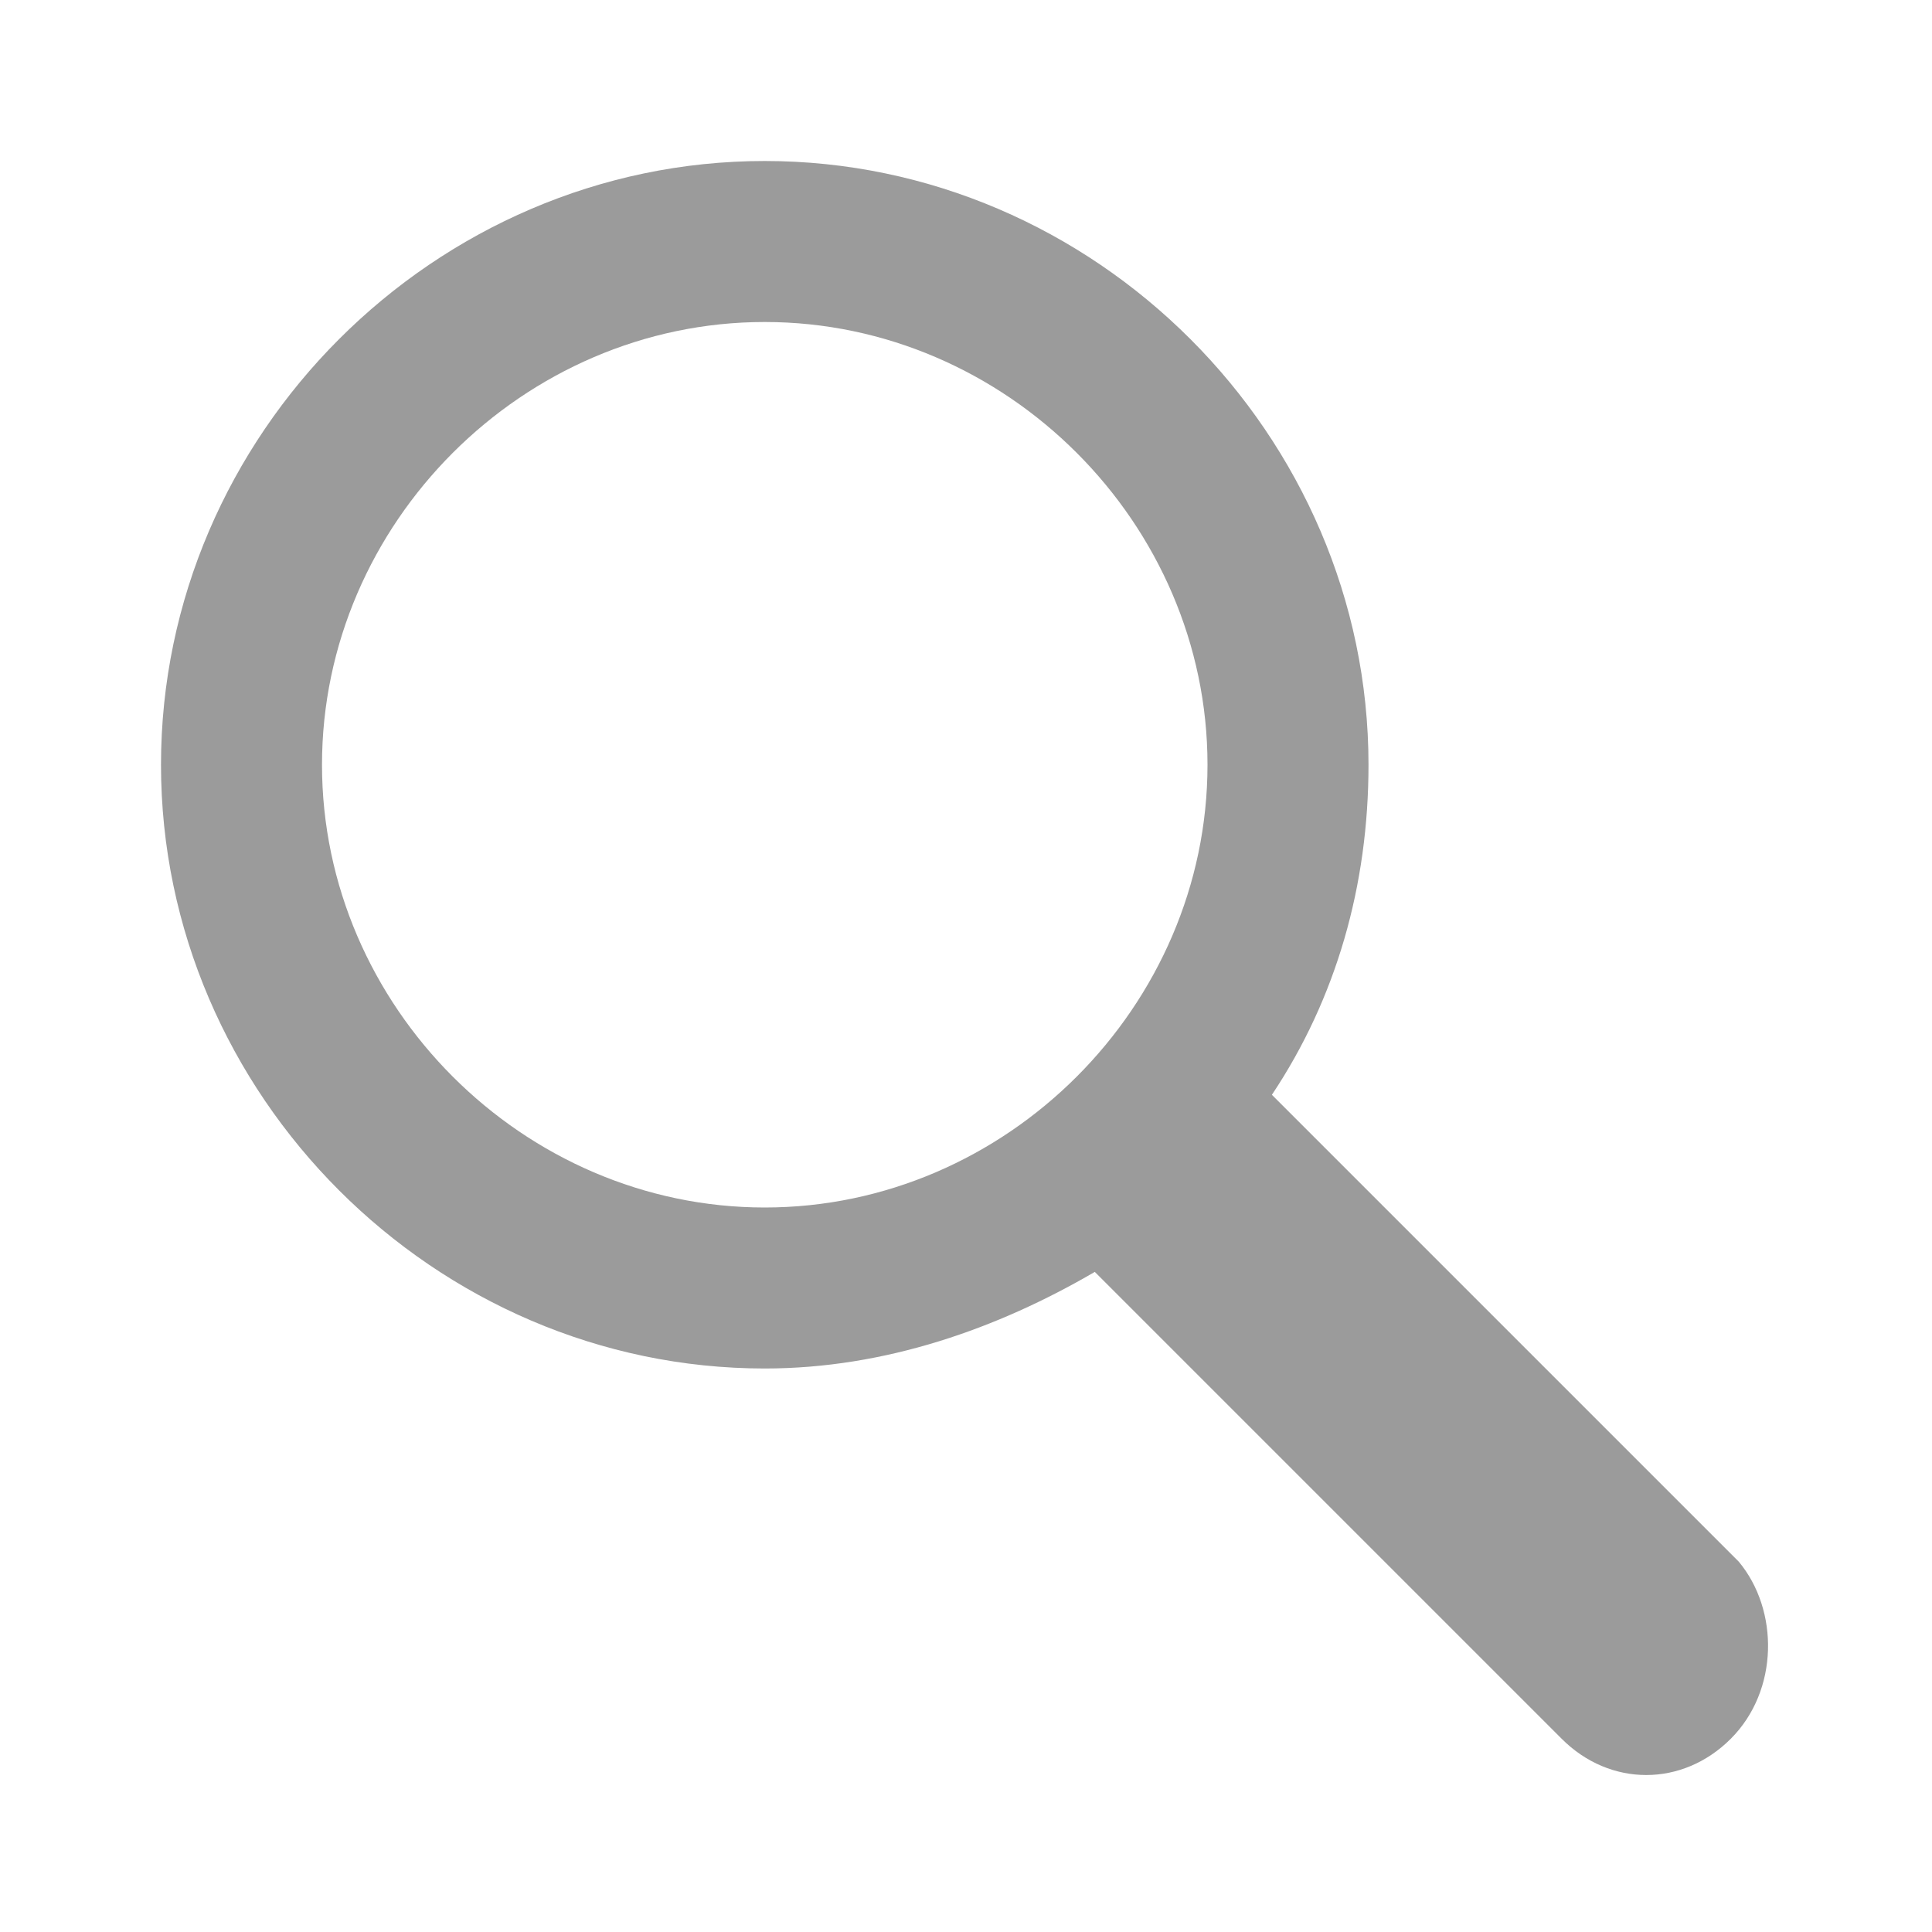
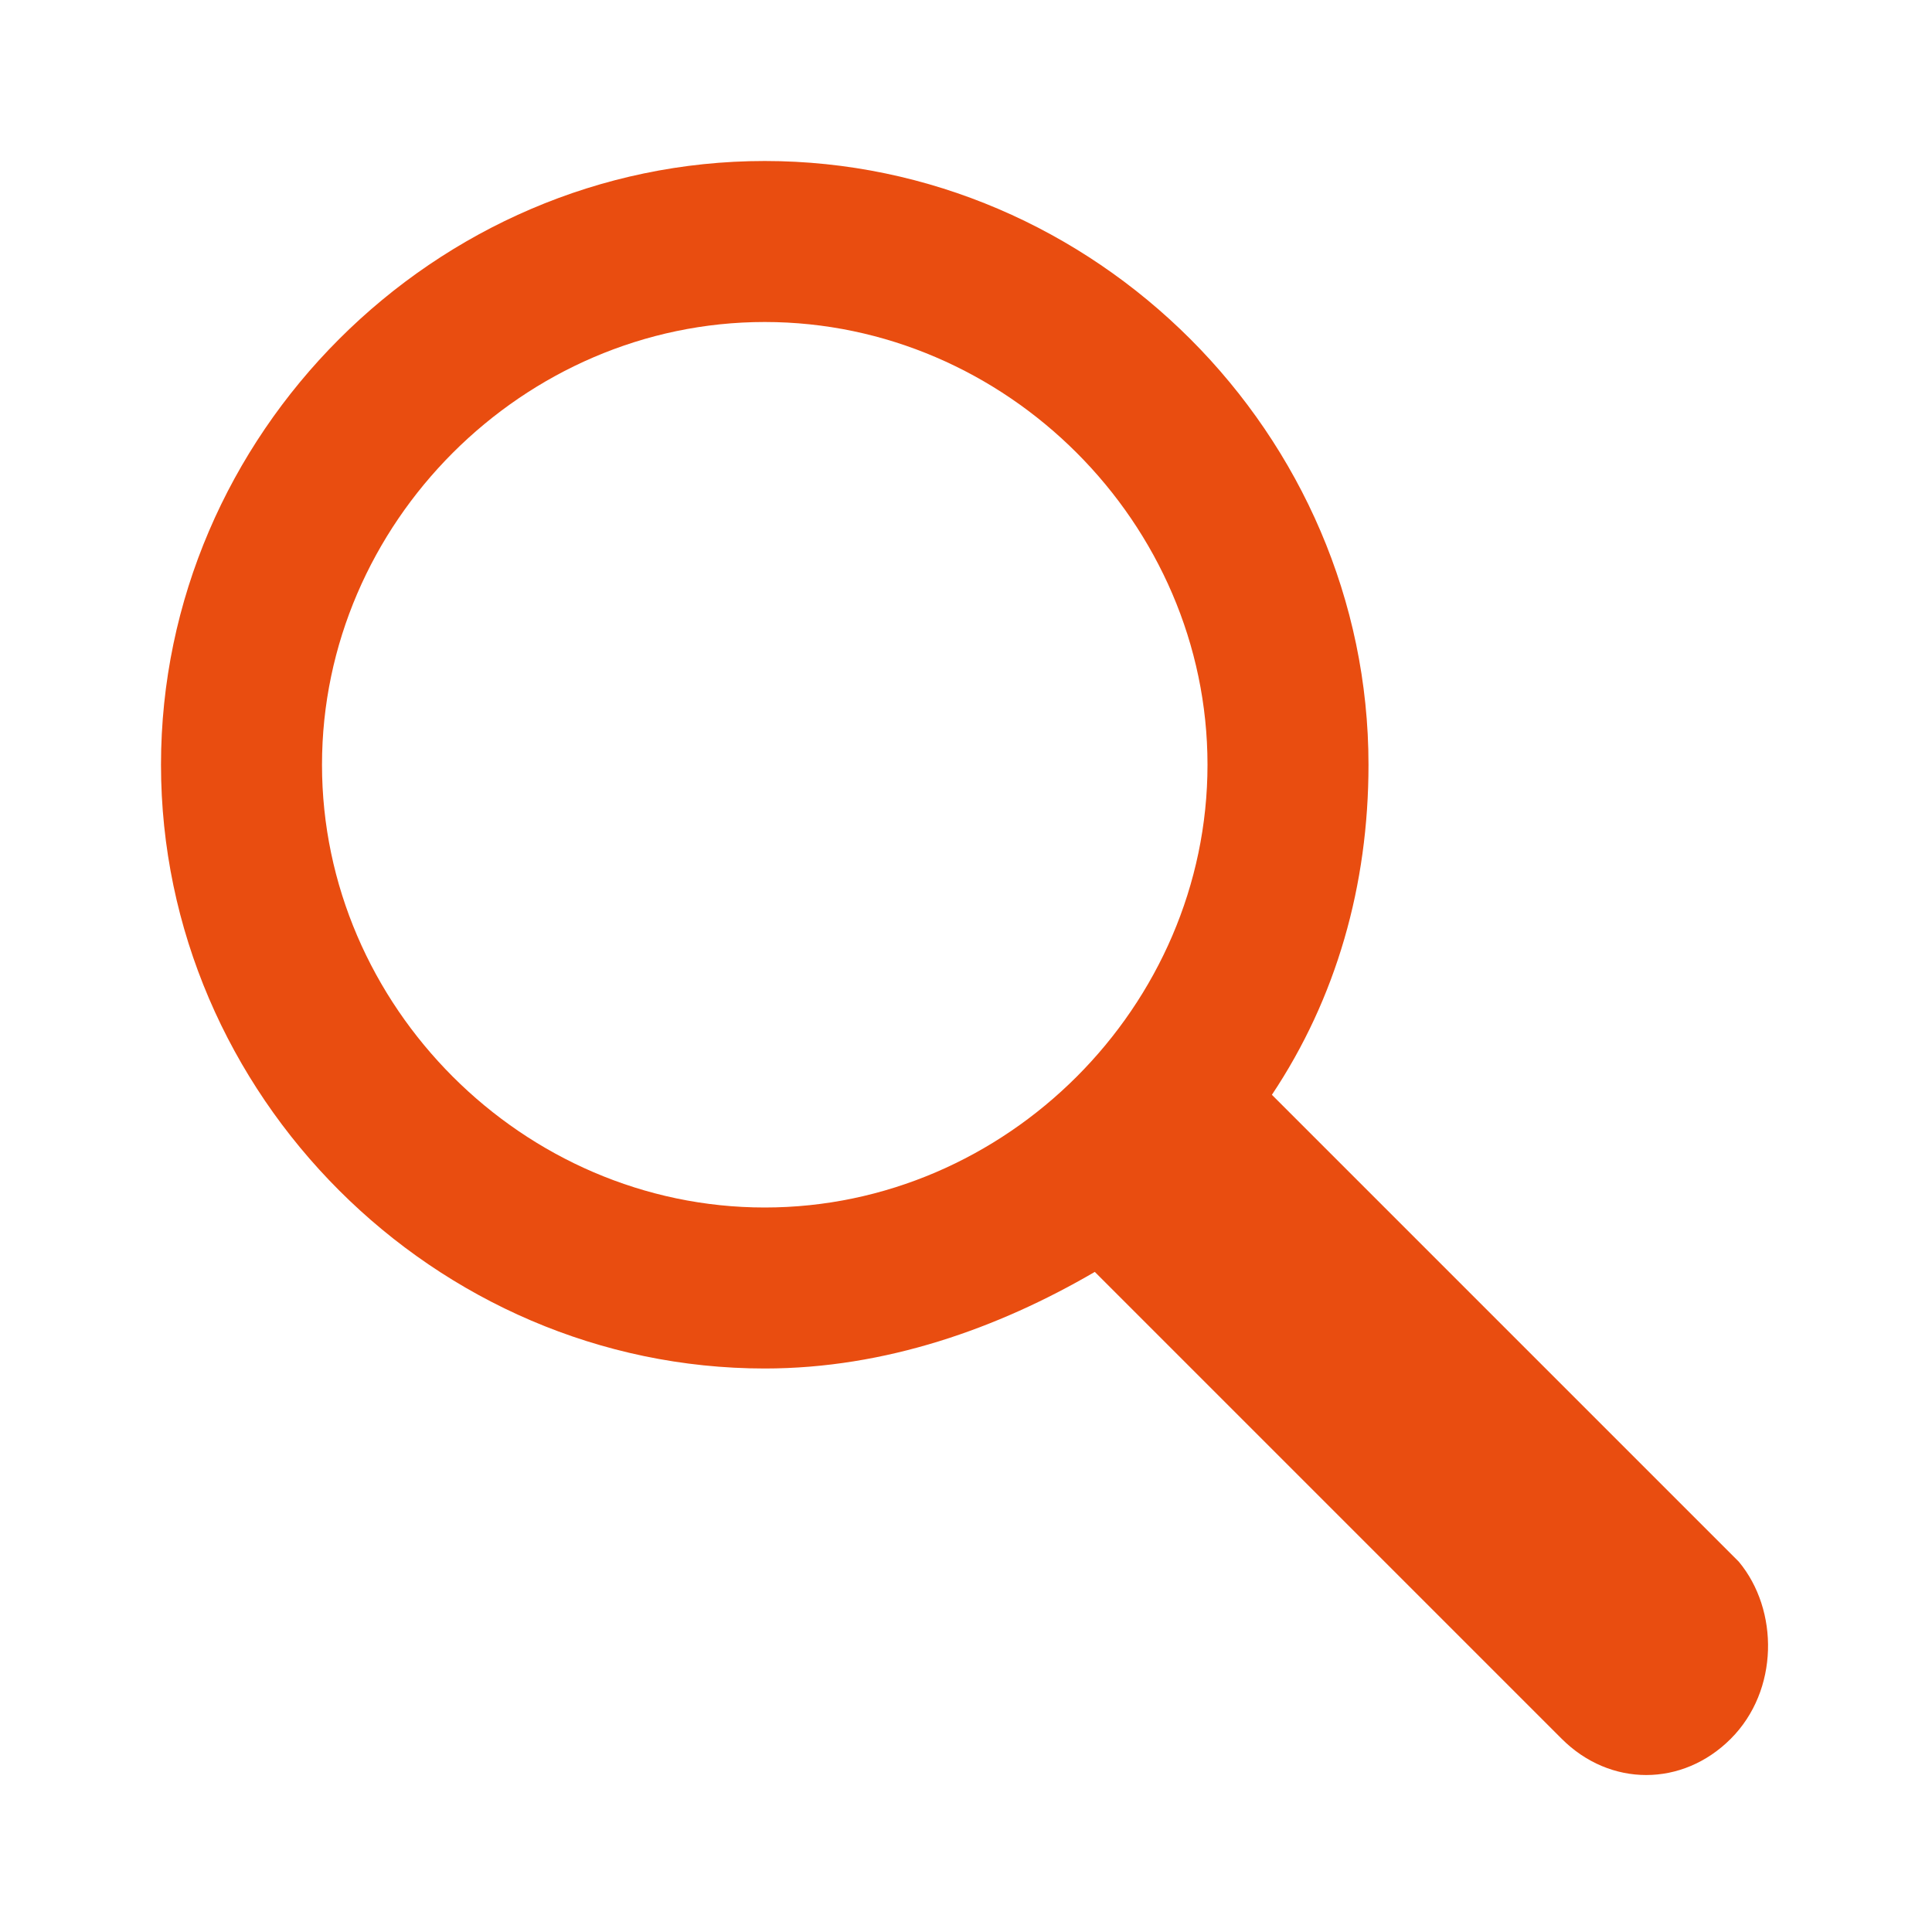
<svg xmlns="http://www.w3.org/2000/svg" width="24px" height="24px" viewBox="0 0 24 24" version="1.1">
-   <g id="icv_search" stroke="none" stroke-width="1" fill="none" fill-rule="evenodd">
+   <g id="icv_look" stroke="none" stroke-width="1" fill="none" fill-rule="evenodd">
    <rect id="Rectangle" x="0" y="0" width="24" height="24" />
-     <g id="Lupa" transform="translate(2, 2)" fill="#9B9B9B" fill-rule="nonzero">
-       <path d="M19.6,17.4 L13.8,11.6 C14.6,10.4 15,9 15,7.5 C15,3.4 11.6,0 7.5,0 C3.4,0 0,3.4 0,7.5 C0,11.6 3.4,15 7.5,15 C9,15 10.4,14.5 11.6,13.8 L17.4,19.6 C18,20.2 18.9,20.2 19.5,19.6 C20.1,19 20.1,18 19.6,17.4 Z M2,7.5 C2,4.5 4.5,2 7.5,2 C10.5,2 13,4.5 13,7.5 C13,10.5 10.5,13 7.5,13 C4.5,13 2,10.5 2,7.5 Z" id="Shape" />
+     <g id="Lupa" transform="translate(2, 2)" fill="#E94D10" fill-rule="nonzero">
+       <path d="M19.6,17.4 C20.1,18 20.1,19 19.5,19.6 C18.9,20.2 18,20.2 17.4,19.6 L11.6,13.8 C10.4,14.5 9,15 7.5,15 C3.4,15 0,11.6 0,7.5 C0,3.4 3.4,0 7.5,0 C11.6,0 15,3.4 15,7.5 C15,9 14.6,10.4 13.8,11.6 L19.6,17.4 Z M2,7.5 C2,10.5 4.5,13 7.5,13 C10.5,13 13,10.5 13,7.5 C13,4.5 10.5,2 7.5,2 C4.5,2 2,4.5 2,7.5 Z" id="Shape" />
    </g>
  </g>
</svg>
